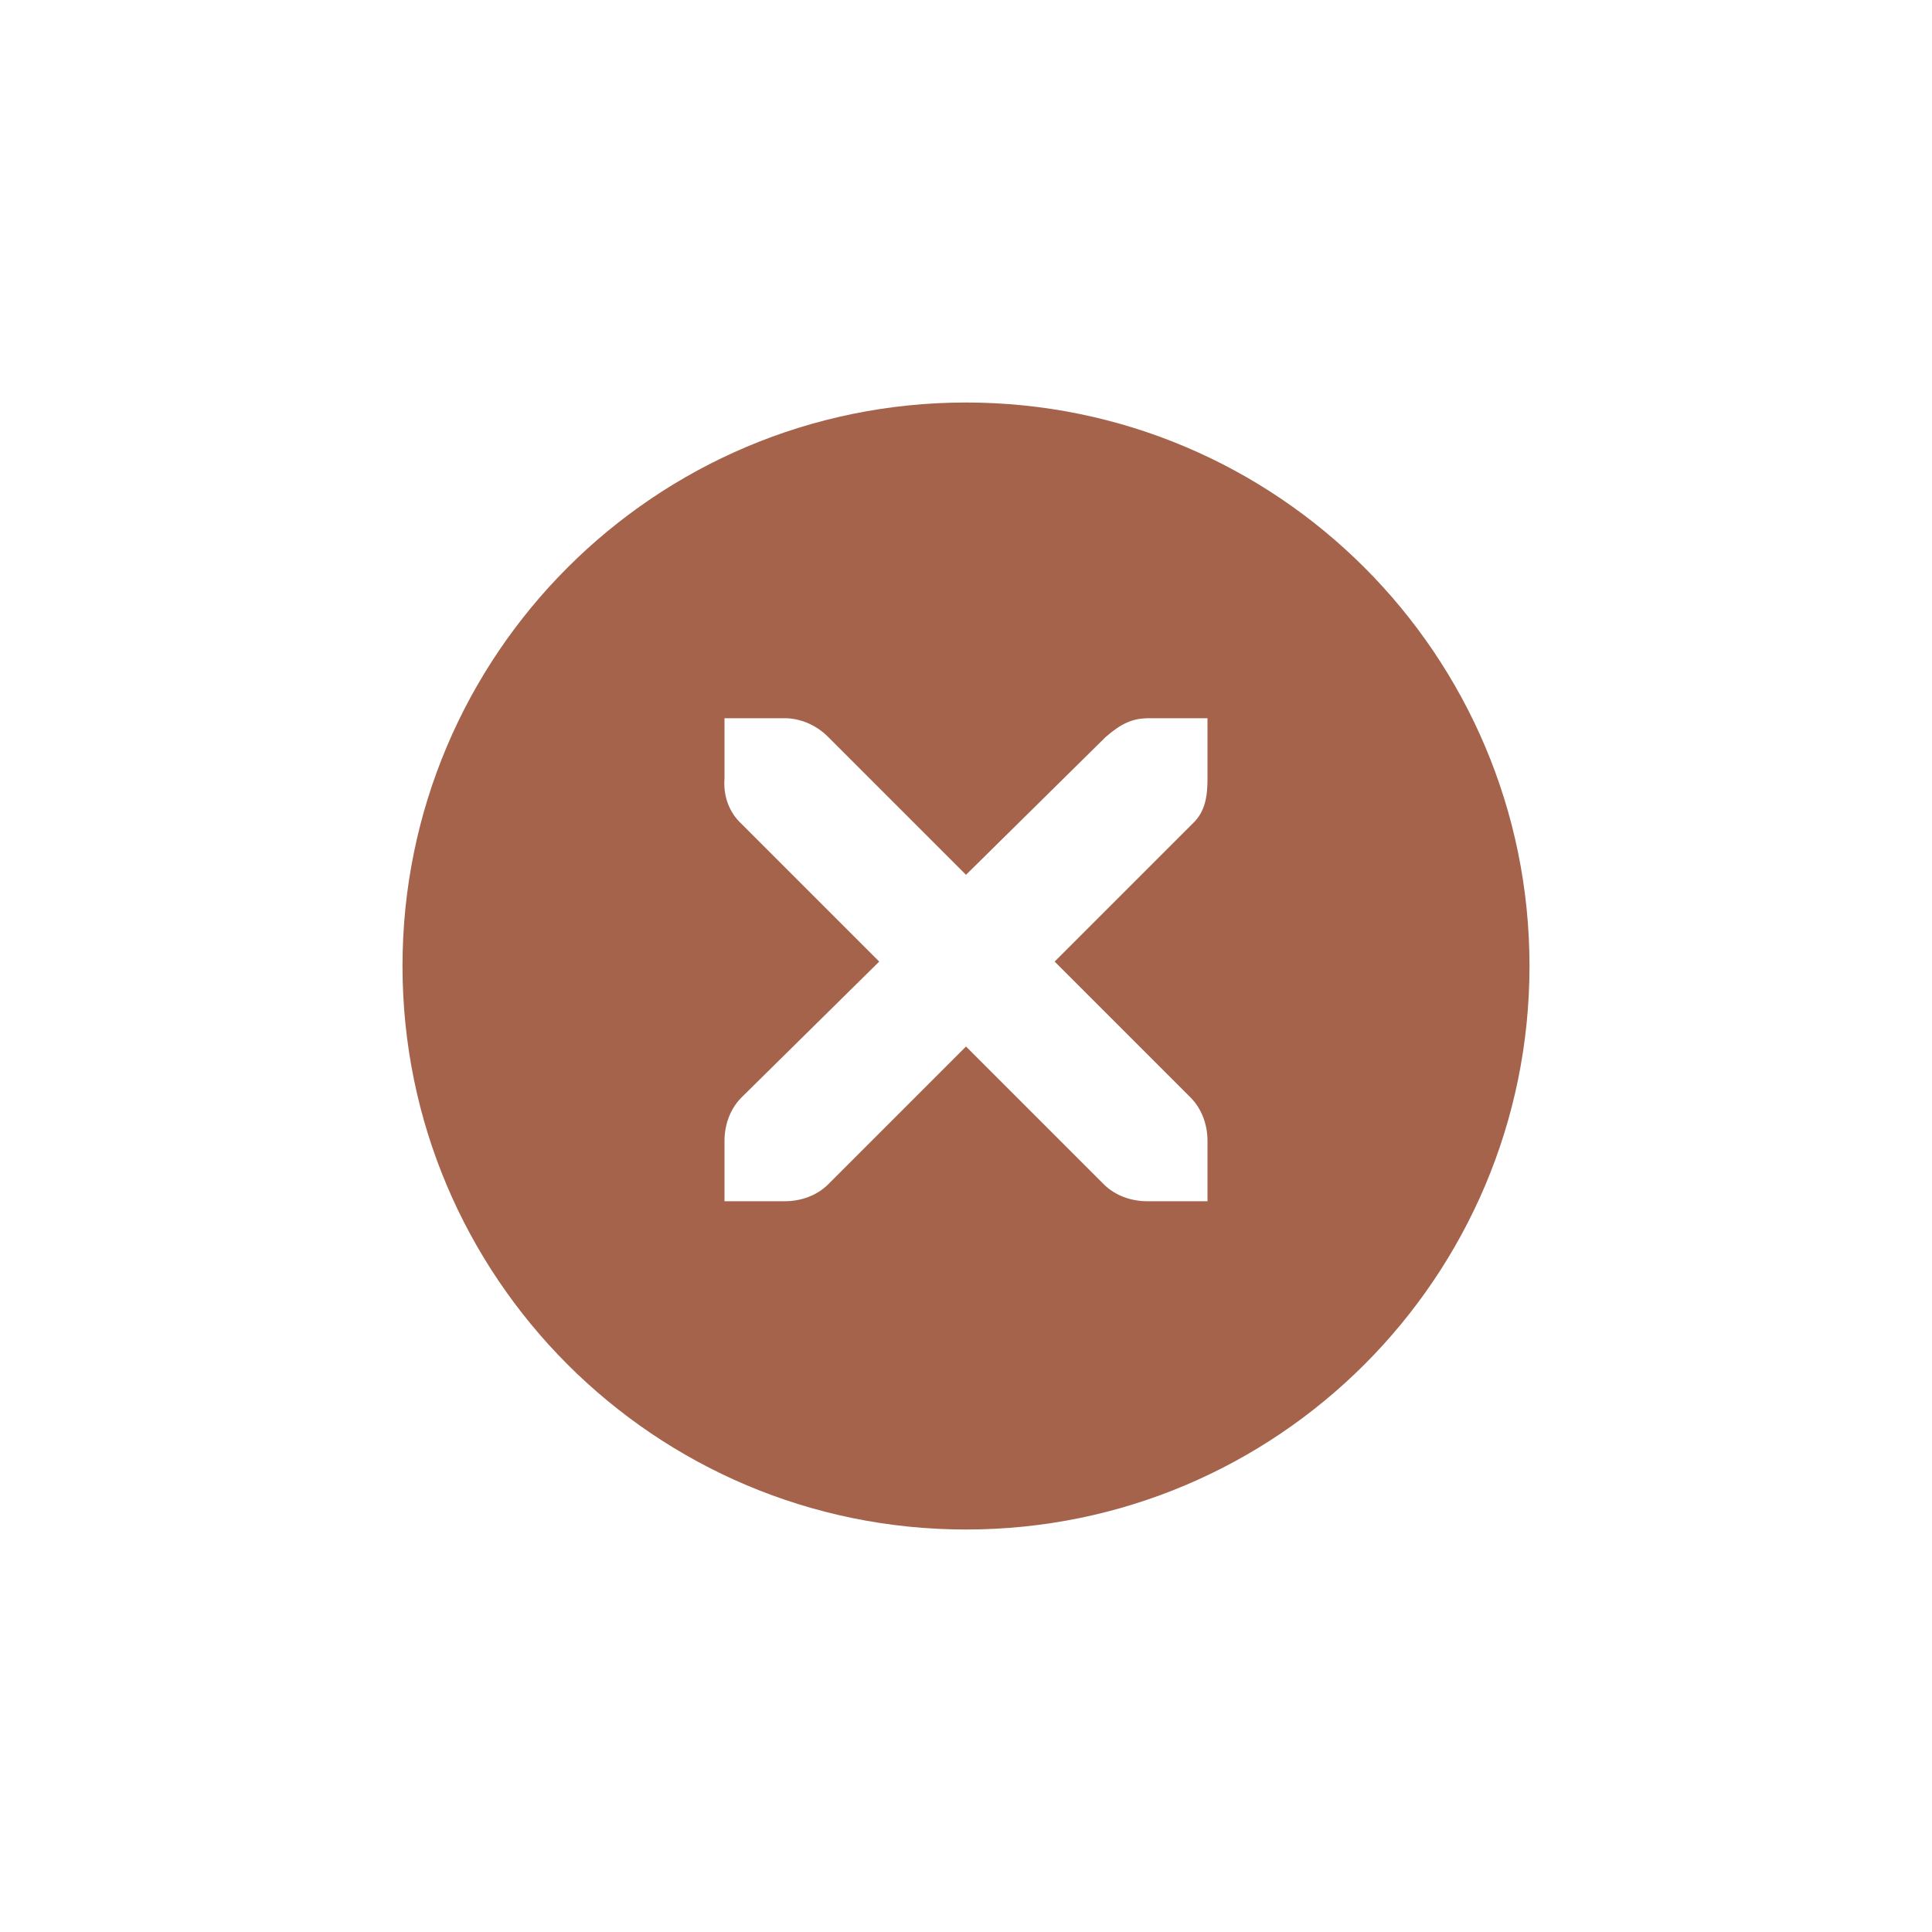
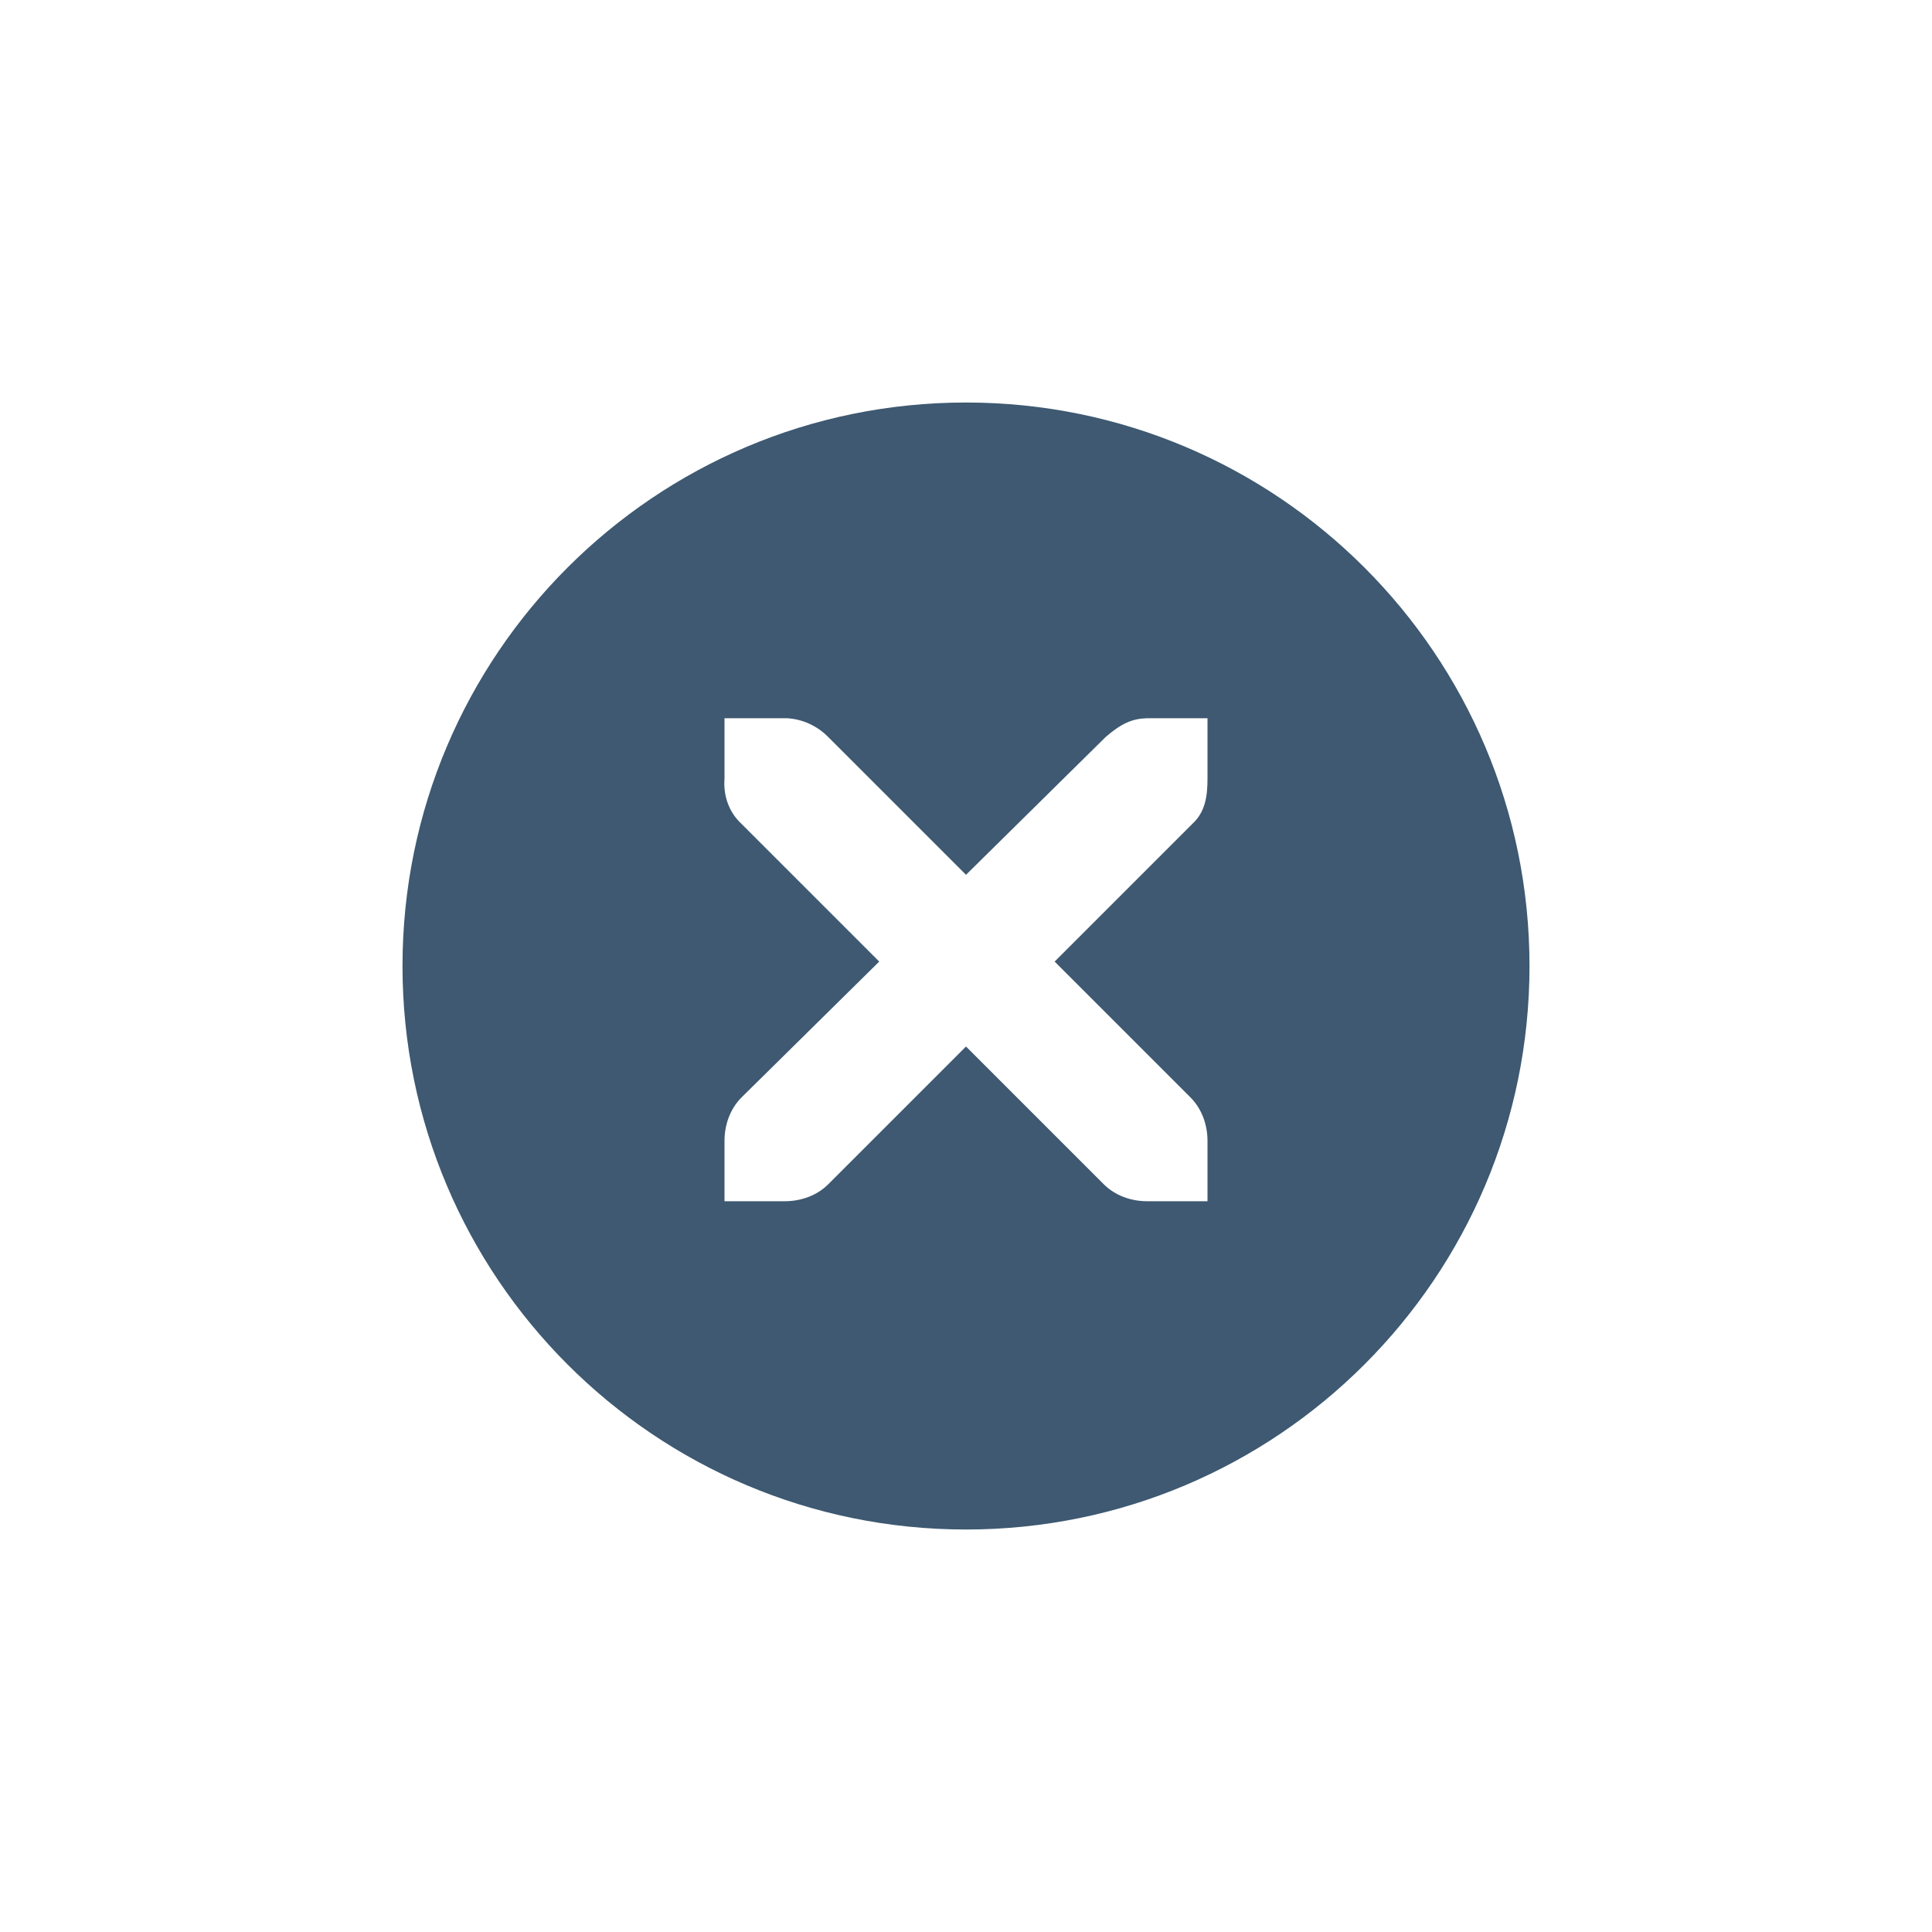
<svg xmlns="http://www.w3.org/2000/svg" width="24" height="24" id="svg4306" version="1.1" style="enable-background:new">
  <defs id="defs4308">
    <linearGradient id="linearGradient3770">
      <stop style="stop-color:#000000;stop-opacity:0.628;" offset="0" id="stop3772" />
      <stop style="stop-color:#000000;stop-opacity:0.498;" offset="1" id="stop3774" />
    </linearGradient>
    <linearGradient id="linearGradient4882">
      <stop style="stop-color:#0e1b28;stop-opacity:1;" offset="0" id="stop4884" />
      <stop style="stop-color:#0e1b28;stop-opacity:0;" offset="1" id="stop4886" />
    </linearGradient>
    <linearGradient id="linearGradient3784-6">
      <stop style="stop-color:#0e1b28;stop-opacity:0.216;" offset="0" id="stop3786-4" />
      <stop style="stop-color:#0e1b28;stop-opacity:0;" offset="1" id="stop3788-6" />
    </linearGradient>
    <linearGradient id="linearGradient4892">
      <stop id="stop4894" offset="0" style="stop-color:#2f3a42;stop-opacity:1;" />
      <stop id="stop4896" offset="1" style="stop-color:#1d242a;stop-opacity:1;" />
    </linearGradient>
    <linearGradient id="linearGradient4882-4">
      <stop id="stop4884-9" offset="0" style="stop-color:#728495;stop-opacity:1;" />
      <stop id="stop4886-9" offset="1" style="stop-color:#617c95;stop-opacity:0;" />
    </linearGradient>
  </defs>
  <g id="layer1" transform="translate(0,-1028.362)">
    <g style="display:inline" id="titlebutton-close-active-dark" transform="translate(-437,1218)">
      <g id="g4927-8-7-4-9" style="display:inline;opacity:1" transform="translate(-882,-432.6378)">
        <g transform="translate(-103,0)" style="display:inline;opacity:1" id="g4490-6-3-7-46-6">
          <g id="g4092-0-2-2-1-7-2" style="display:inline" transform="translate(58,0)">
-             <path style="fill:#a5634c;fill-opacity:1;stroke:none;stroke-width:0;stroke-linecap:butt;stroke-linejoin:miter;stroke-miterlimit:4;stroke-dasharray:none;stroke-dashoffset:0;stroke-opacity:1" d="m 414,109 a 7,7 0 0 0 -7,7 7,7 0 0 0 7,7 7,7 0 0 0 7,-7 7,7 0 0 0 -7,-7 z m -3,3.922 0.75,0 c 0.008,-1e-4 0.016,-3.5e-4 0.023,0 0.191,0.008 0.382,0.096 0.516,0.234 l 1.711,1.711 1.734,-1.711 c 0.199,-0.173 0.335,-0.229 0.516,-0.234 l 0.75,0 0,0.75 c 0,0.215 -0.026,0.413 -0.188,0.562 l -1.711,1.711 1.688,1.688 c 0.141,0.141 0.211,0.34 0.211,0.539 l 0,0.75 -0.75,0 c -0.199,-1e-5 -0.398,-0.07 -0.539,-0.211 L 414,117 l -1.711,1.711 c -0.141,0.141 -0.34,0.211 -0.539,0.211 l -0.75,0 0,-0.75 c 0,-0.199 0.07,-0.398 0.211,-0.539 l 1.711,-1.688 -1.711,-1.711 c -0.158,-0.146 -0.227,-0.352 -0.211,-0.562 l 0,-0.75 z" transform="translate(962,139)" id="path4068-7-5-4-9-7-6" />
+             <path style="fill:#3e5971;fill-opacity:1;stroke:none;stroke-width:0;stroke-linecap:butt;stroke-linejoin:miter;stroke-miterlimit:4;stroke-dasharray:none;stroke-dashoffset:0;stroke-opacity:1" d="m 414,109 a 7,7 0 0 0 -7,7 7,7 0 0 0 7,7 7,7 0 0 0 7,-7 7,7 0 0 0 -7,-7 z m -3,3.922 0.75,0 c 0.008,-1e-4 0.016,-3.5e-4 0.023,0 0.191,0.008 0.382,0.096 0.516,0.234 l 1.711,1.711 1.734,-1.711 c 0.199,-0.173 0.335,-0.229 0.516,-0.234 l 0.75,0 0,0.75 c 0,0.215 -0.026,0.413 -0.188,0.562 l -1.711,1.711 1.688,1.688 c 0.141,0.141 0.211,0.34 0.211,0.539 l 0,0.75 -0.75,0 c -0.199,-1e-5 -0.398,-0.07 -0.539,-0.211 L 414,117 l -1.711,1.711 c -0.141,0.141 -0.34,0.211 -0.539,0.211 l -0.75,0 0,-0.75 c 0,-0.199 0.07,-0.398 0.211,-0.539 l 1.711,-1.688 -1.711,-1.711 c -0.158,-0.146 -0.227,-0.352 -0.211,-0.562 l 0,-0.75 z" transform="translate(962,139)" id="path4068-7-5-4-9-7-6" />
          </g>
        </g>
        <g id="g4778-3-6-0-5" transform="translate(1323,246.8672)" style="fill:#0e1b28;fill-opacity:1">
          <g style="display:inline;fill:#0e1b28;fill-opacity:1" id="layer9-9-6-0-90-6" transform="translate(-60,-518)" />
          <g id="layer10-2-3-6-6-1" transform="translate(-60,-518)" style="fill:#0e1b28;fill-opacity:1" />
          <g id="layer11-16-2-2-6-9" transform="translate(-60,-518)" style="fill:#0e1b28;fill-opacity:1" />
          <g transform="matrix(0.75,0,0,0.75,2,2.054688)" id="g2996-7-0-2-0" style="fill:#0e1b28;fill-opacity:1">
            <g transform="translate(-60,-518)" id="layer12-4-6-3-5-2" style="fill:#0e1b28;fill-opacity:1">
              <g transform="translate(19,-242)" id="layer4-4-1-4-1-7-0" style="display:inline;fill:#0e1b28;fill-opacity:1" />
            </g>
          </g>
          <g id="layer13-2-0-2-8-3" transform="translate(-60,-518)" style="fill:#0e1b28;fill-opacity:1" />
          <g id="layer14-4-4-0-5-8" transform="translate(-60,-518)" style="fill:#0e1b28;fill-opacity:1" />
          <g id="layer15-7-5-0-0-9" transform="translate(-60,-518)" style="fill:#0e1b28;fill-opacity:1" />
        </g>
      </g>
      <rect y="-185.638" x="441" height="16" width="16" id="rect17883-02-4-3" style="display:inline;opacity:1;fill:none;fill-opacity:1;stroke:none;stroke-width:1;stroke-linecap:butt;stroke-linejoin:miter;stroke-miterlimit:4;stroke-dasharray:none;stroke-dashoffset:0;stroke-opacity:0" />
    </g>
  </g>
</svg>
